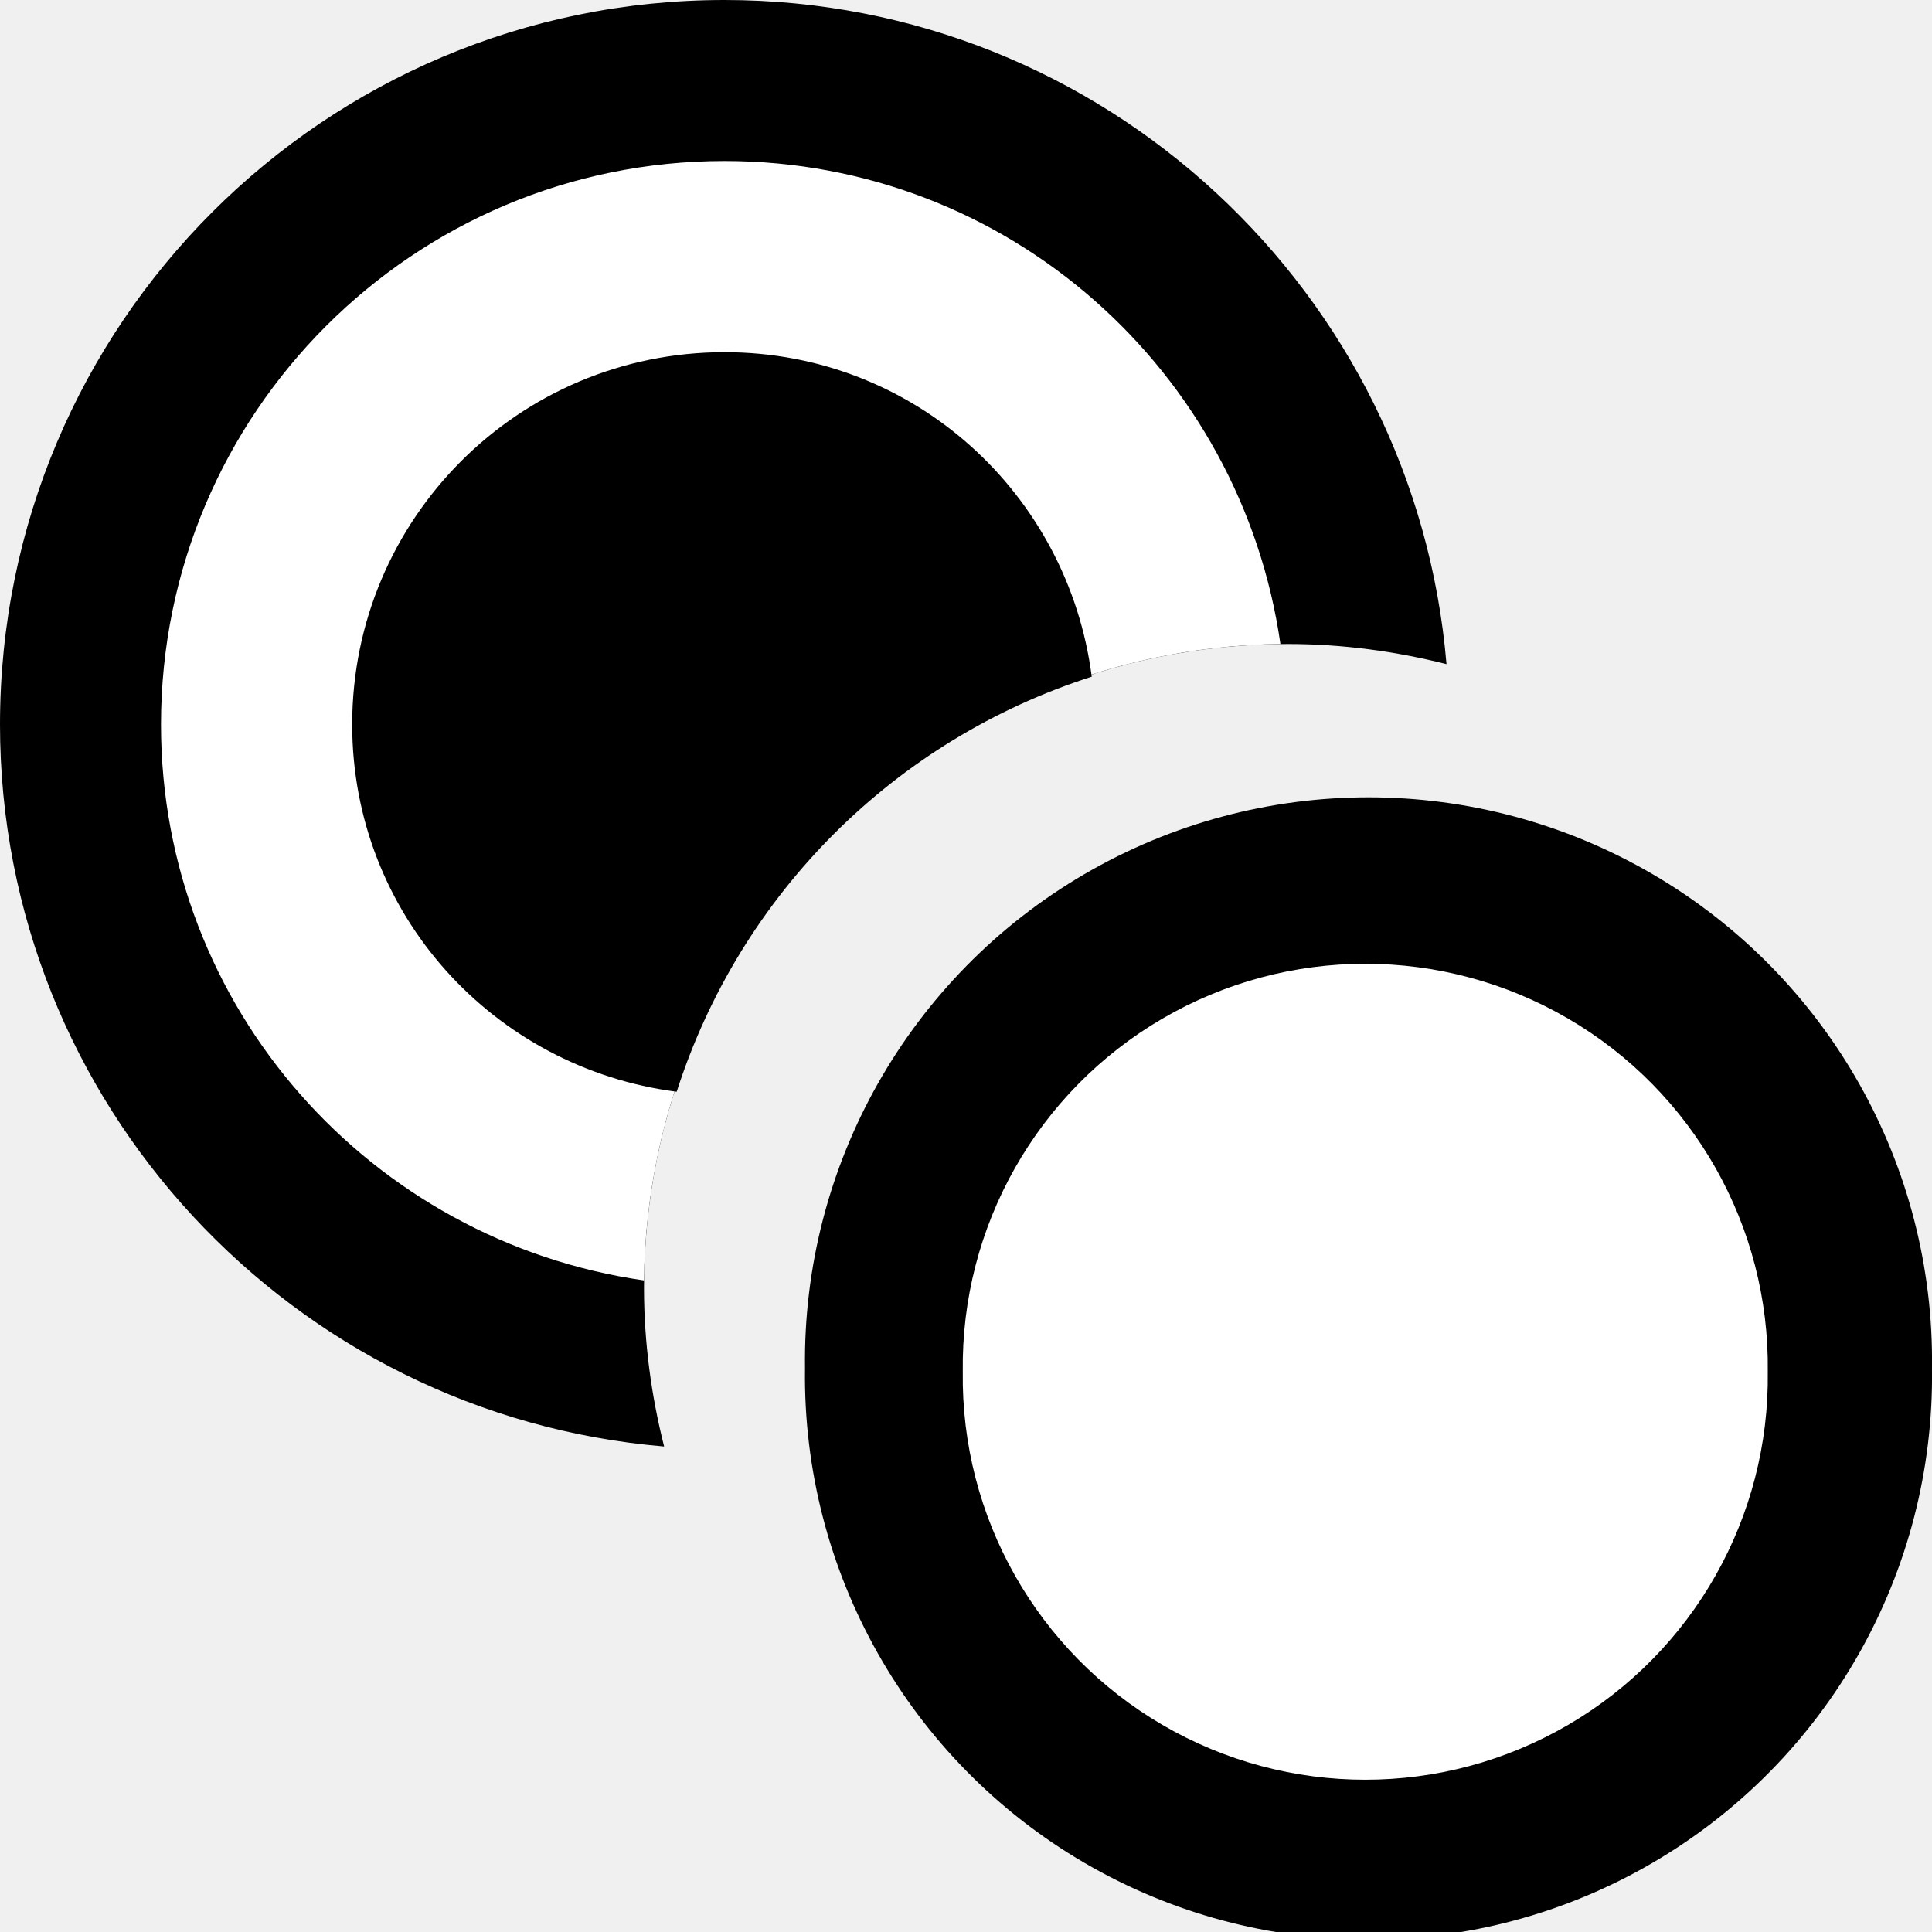
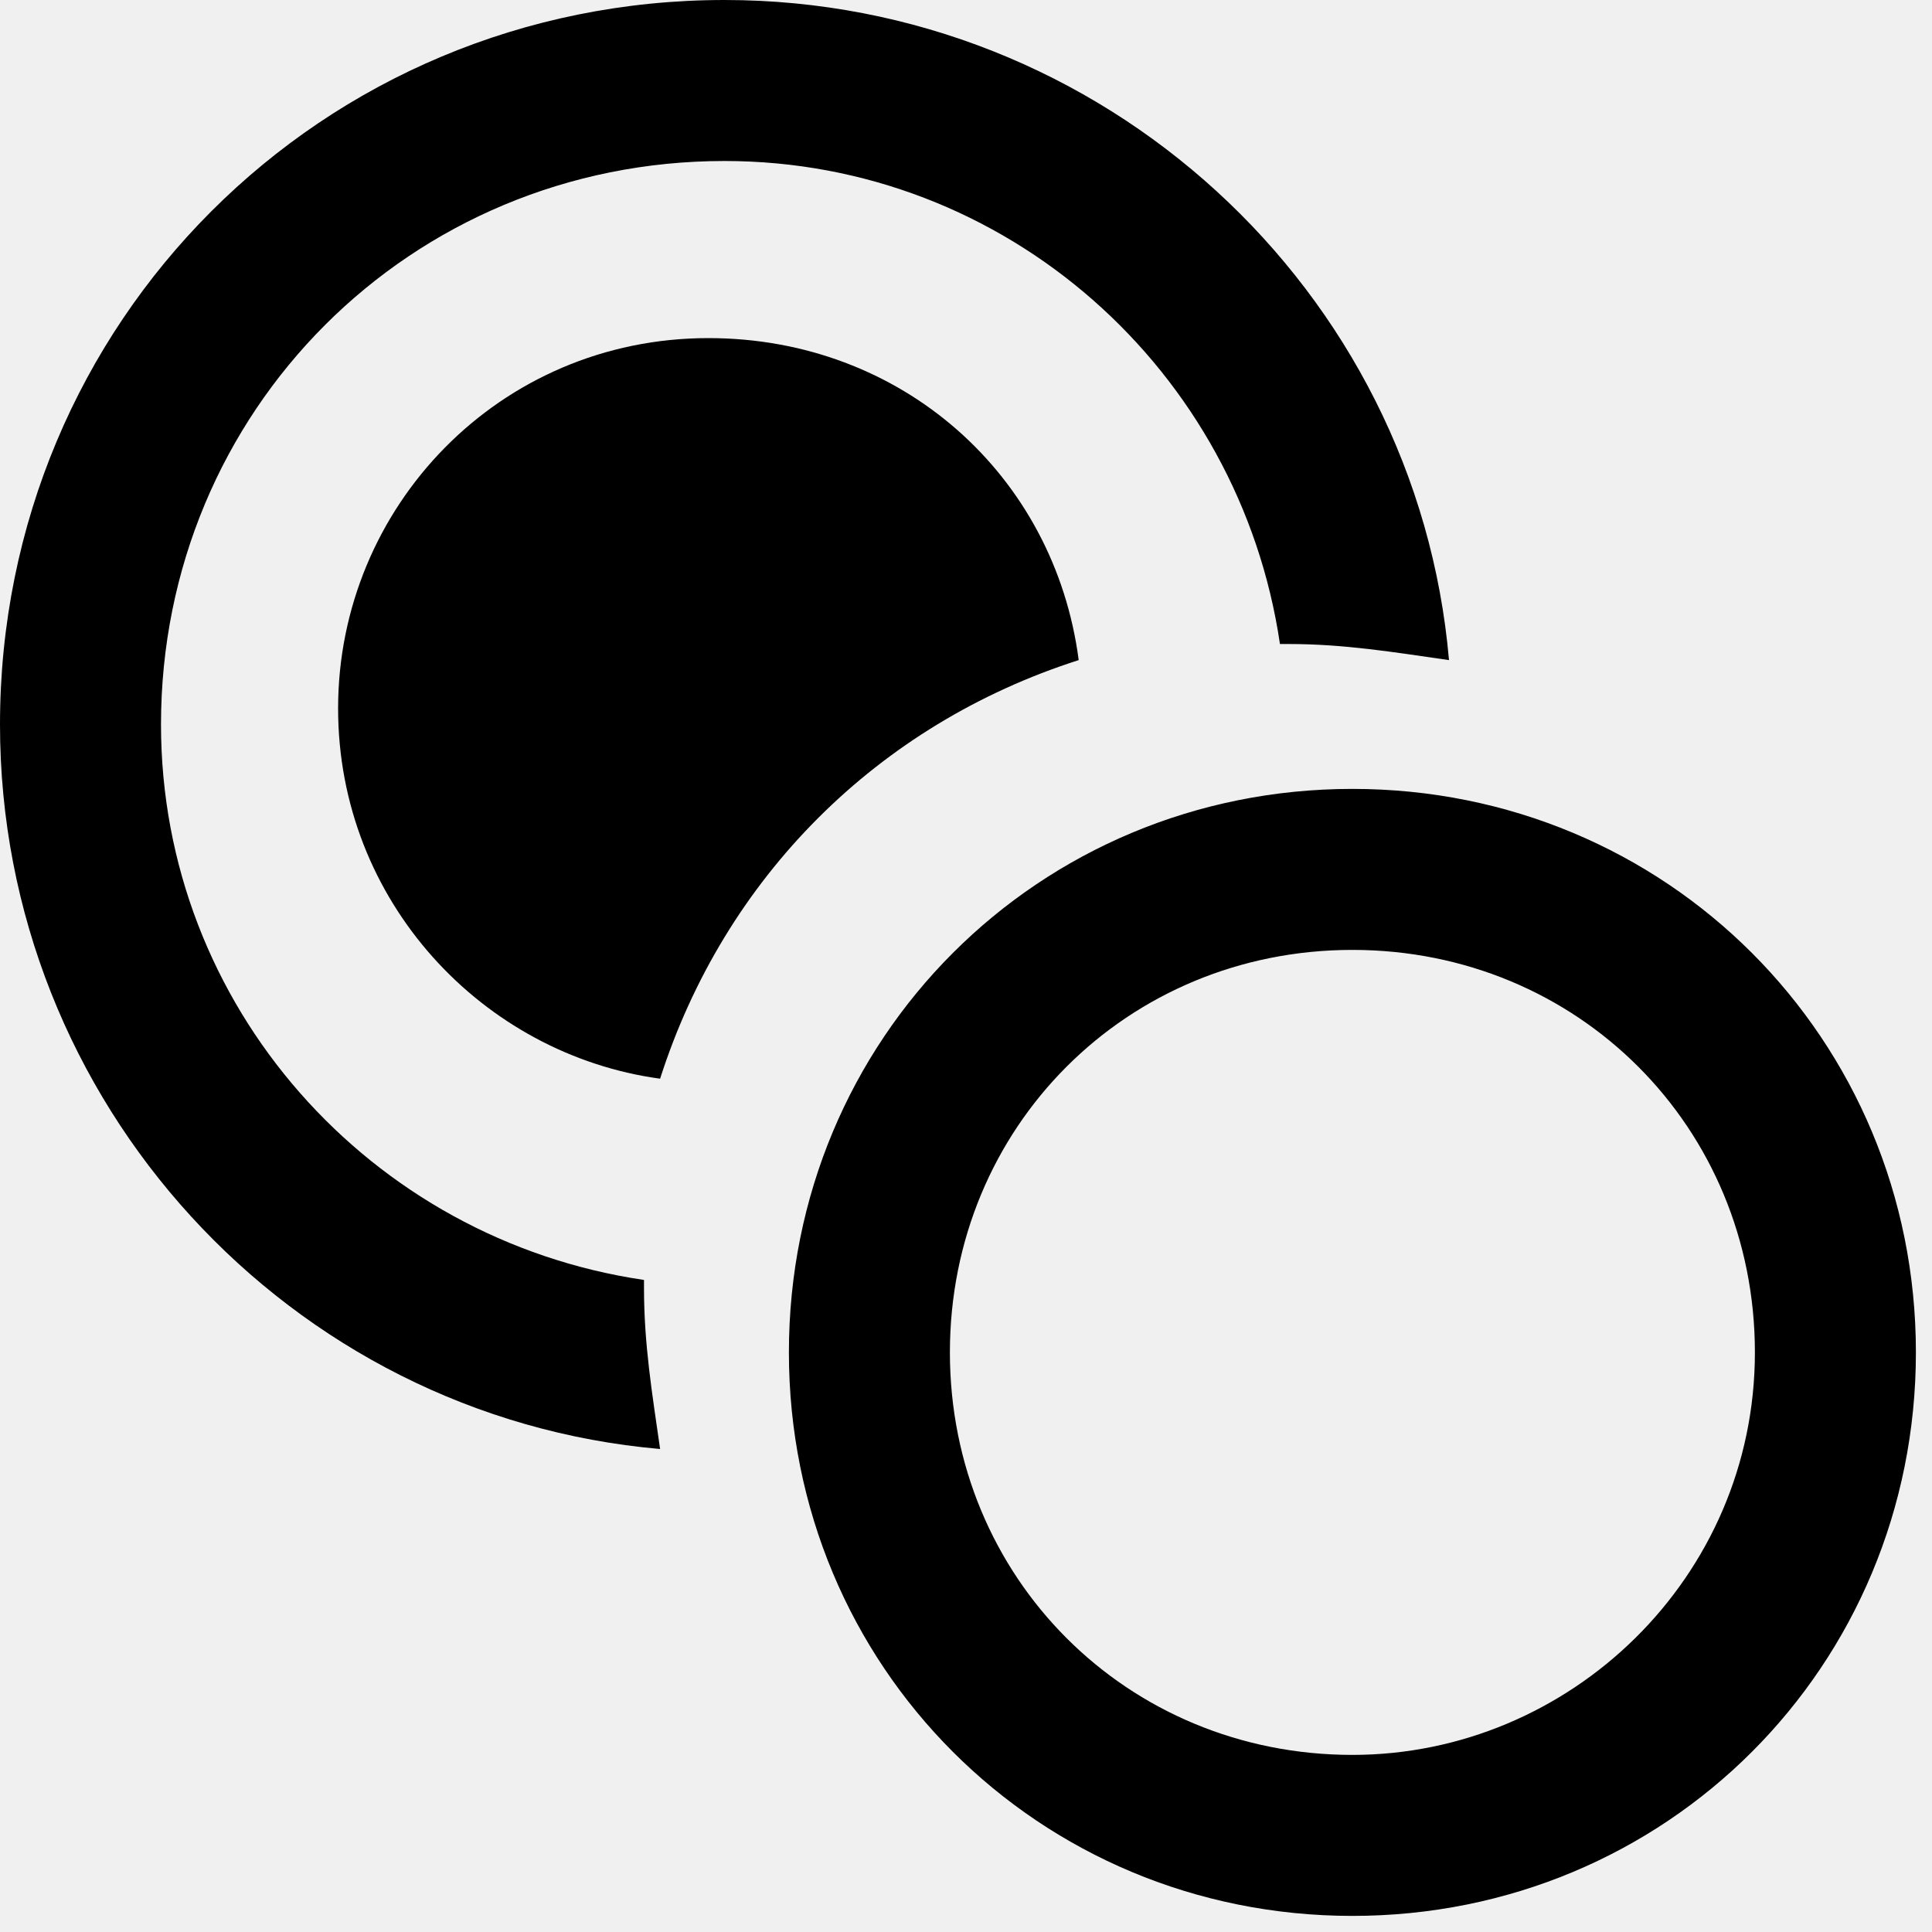
- <svg xmlns="http://www.w3.org/2000/svg" width="24" height="24" id="svg2" version="1.1">
-   <g id="layer1" transform="translate(0,-1028.362)">
-     <path style="fill:#000000;fill-opacity:1;stroke:none" d="M 9 0 C 4.029 7.1123663e-16 -2.2280496e-17 4.029 0 9 C 0 13.713 3.637 17.581 8.25 17.969 C 8.091 17.34 8 16.678 8 16 C 8 11.582 11.582 8 16 8 C 16.678 8 17.34 8.091 17.969 8.25 C 17.581 3.637 13.713 -2.0423898e-15 9 0 z " transform="translate(0,1028.362)" id="use4129-3" />
-     <path style="fill:#ffffff;fill-opacity:1;stroke:none" d="M 9 2 C 5.134 2 2 5.134 2 9 C 2 12.525 4.61 15.419 8 15.906 C 8.051 11.564 11.564 8.051 15.906 8 C 15.419 4.61 12.525 2 9 2 z " transform="translate(0,1028.362)" id="use4129" />
-     <path style="fill:#000000;fill-opacity:1;fill-rule:evenodd;stroke:none" id="path4666" d="m 21.655,16.288 a 5.37,5.502 0 1 1 -10.739,0 5.37,5.502 0 1 1 10.739,0 z" transform="matrix(1.303637,0,0,1.272224,-4.230453,1024.64)" />
-     <path transform="matrix(0.9311804,0,0,0.9087316,1.795212,1030.601)" d="m 21.655,16.288 a 5.37,5.502 0 1 1 -10.739,0 5.37,5.502 0 1 1 10.739,0 z" id="path4676" style="fill:#ffffff;fill-opacity:1;fill-rule:evenodd;stroke:none;stroke-width:1.631;stroke-miterlimit:4;stroke-dasharray:none" />
-     <path style="fill:#000000;fill-opacity:1;stroke:none" d="M 9 4.375 C 6.443 4.375 4.375 6.443 4.375 9 C 4.375 11.355 6.132 13.269 8.406 13.562 C 9.192 11.11 11.11 9.192 13.562 8.406 C 13.269 6.132 11.355 4.375 9 4.375 z " transform="translate(0,1028.362)" id="path4736" />
-   </g>
+ <svg xmlns="http://www.w3.org/2000/svg" viewBox="0 0 24 24">
+   <path d="M16.8 9.8c-3.9 0-7 3.1-7 7s3.1 7 7 7 7-3.1 7-7-3.1-7-7-7zm0 12c-2.8 0-5-2.2-5-5s2.2-5 5-5 5 2.2 5 5-2.3 5-5 5zM8.8 4.2c-2.6 0-4.6 2.1-4.6 4.6 0 2.4 1.8 4.3 4 4.6.8-2.5 2.7-4.4 5.2-5.2-.3-2.3-2.2-4-4.6-4z" />
+   <path d="M9 0C4 0 0 4 0 9c0 4.7 3.6 8.6 8.2 9-.1-.7-.2-1.3-.2-2v-.5.4c-3.4-.5-6-3.4-6-6.9 0-3.9 3.1-7 7-7 3.5 0 6.4 2.6 6.9 6h-.4.5c.7 0 1.3.1 2 .2C17.6 3.6 13.7 0 9 0z" />
</svg>
